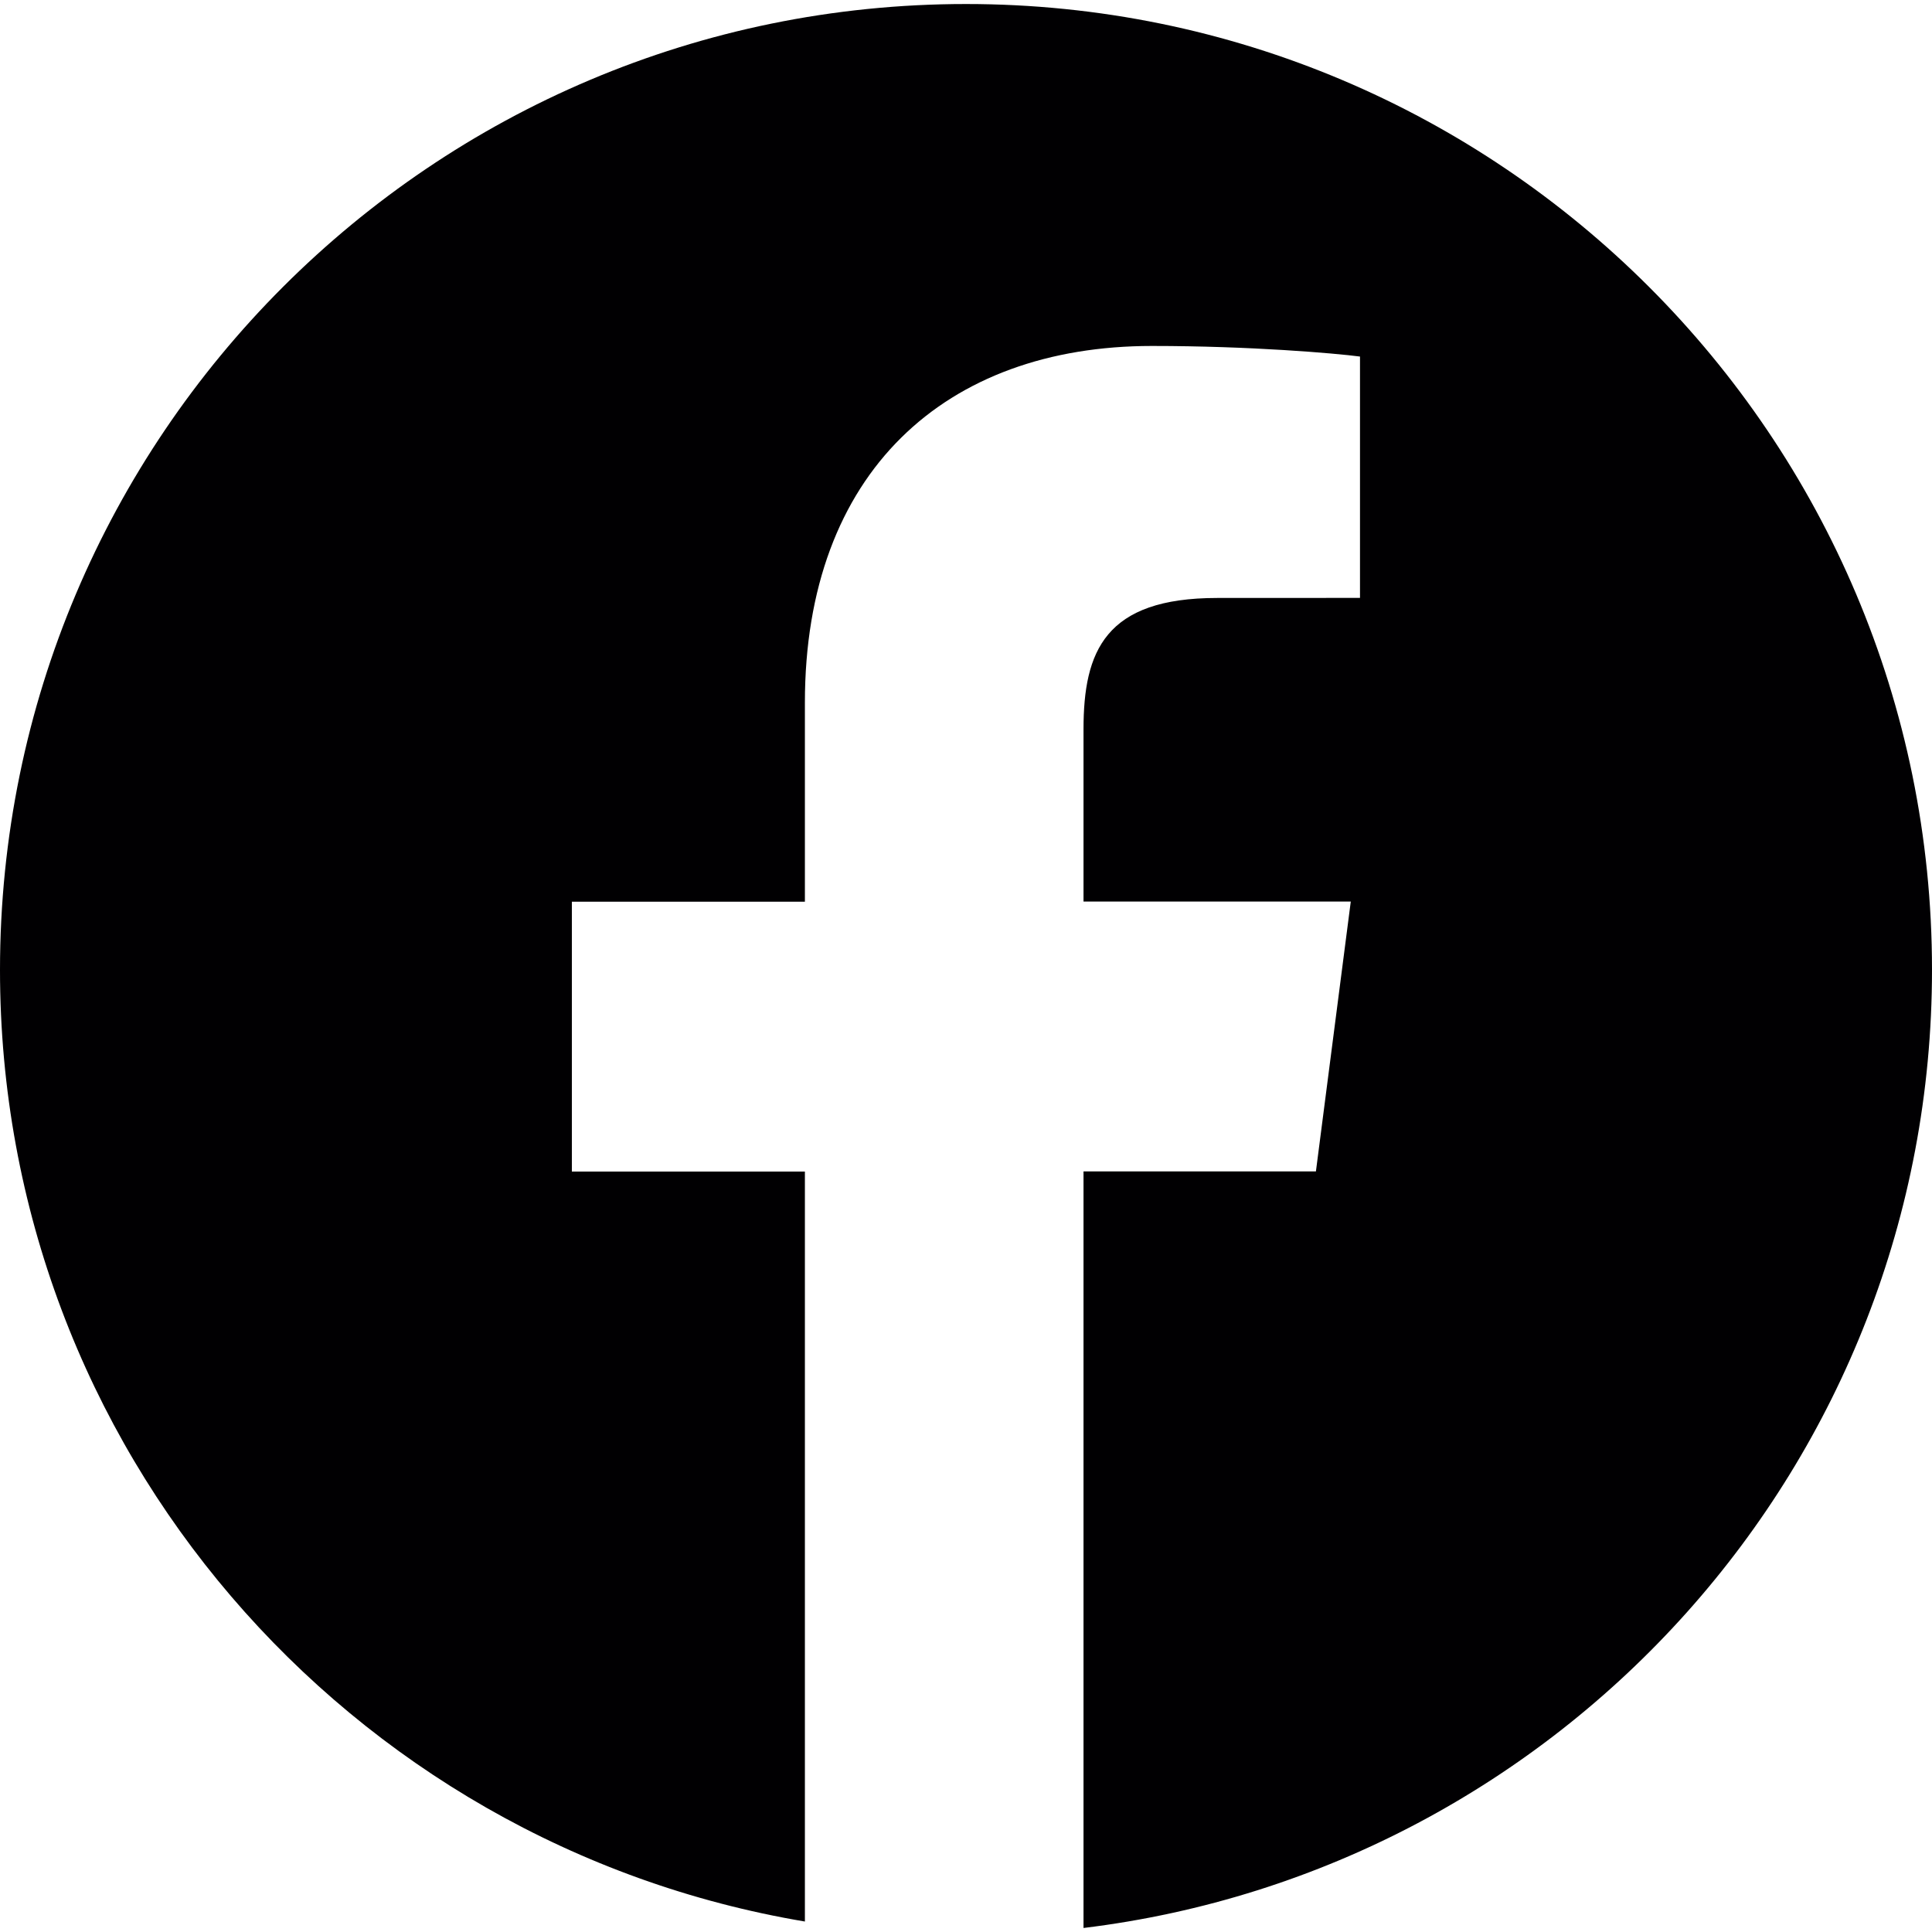
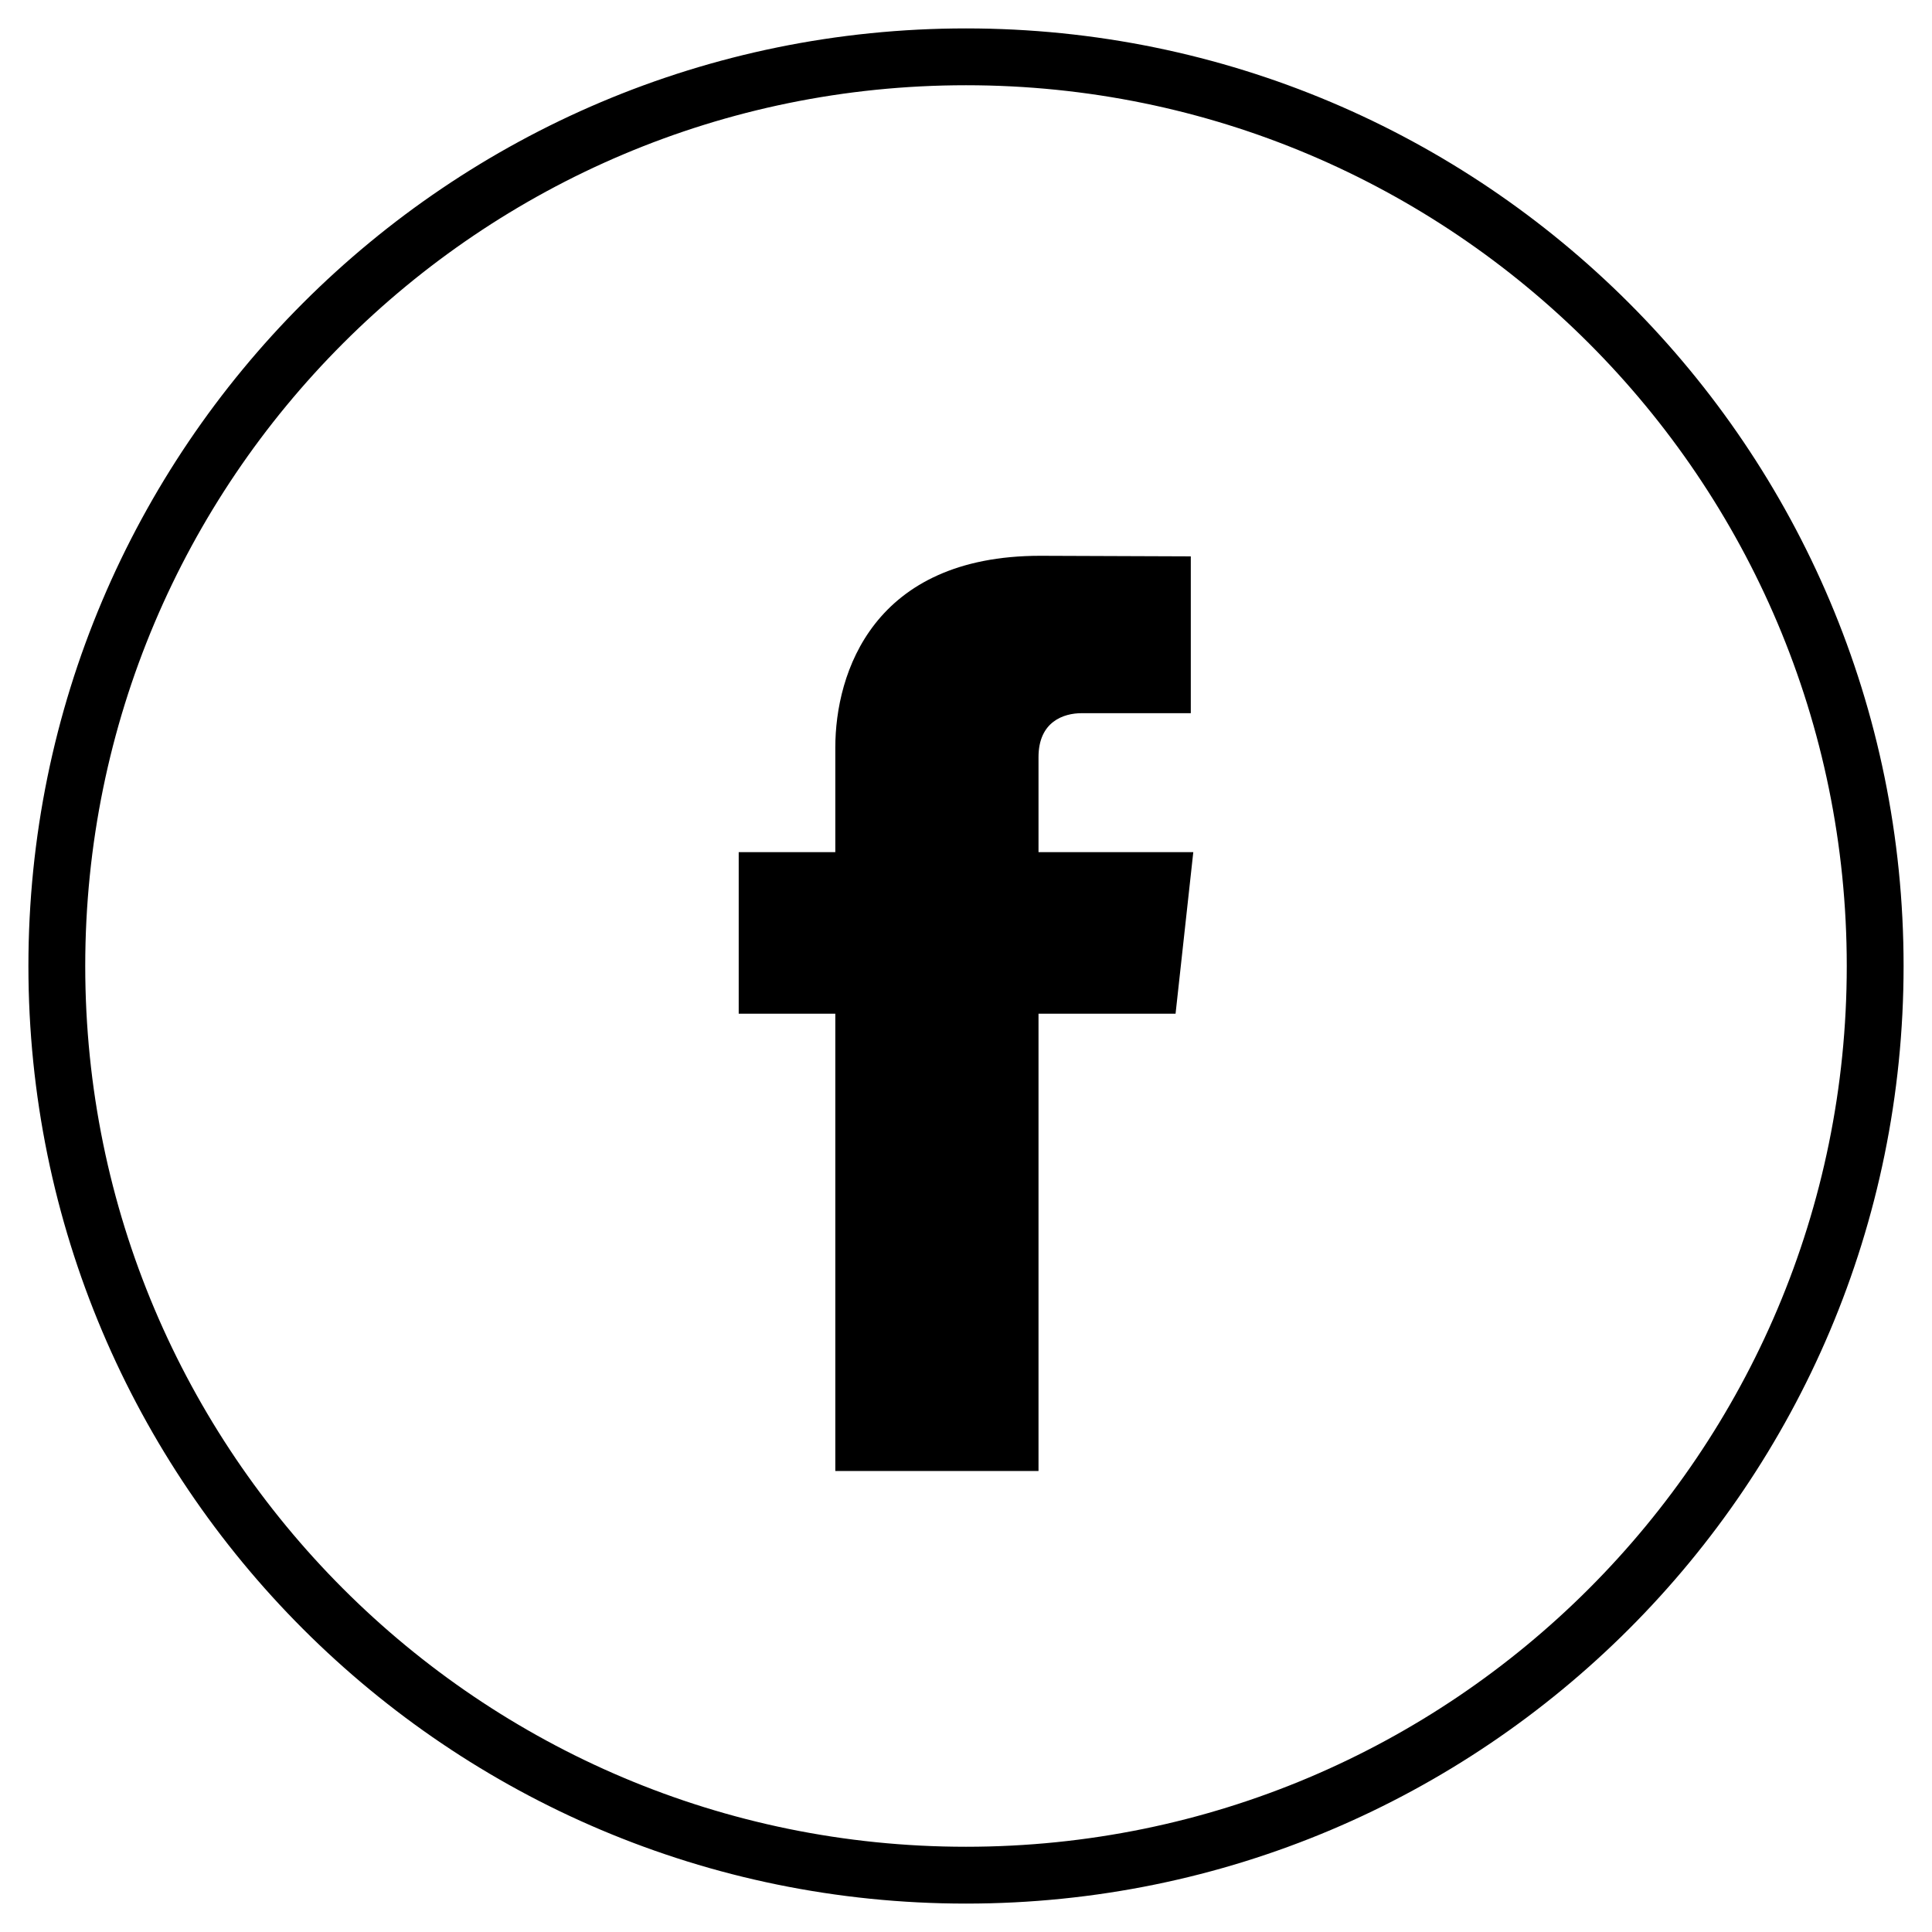
- <svg xmlns="http://www.w3.org/2000/svg" version="1.1" id="Capa_1" x="0px" y="0px" viewBox="0 0 167.657 167.657" style="enable-background:new 0 0 167.657 167.657;" xml:space="preserve">
-   <g>
-     <path style="fill:#010002;" d="M83.829,0.349C37.532,0.349,0,37.881,0,84.178c0,41.523,30.222,75.911,69.848,82.57v-65.081H49.626   v-23.42h20.222V60.978c0-20.037,12.238-30.956,30.115-30.956c8.562,0,15.92,0.638,18.056,0.919v20.944l-12.399,0.006   c-9.72,0-11.594,4.618-11.594,11.397v14.947h23.193l-3.025,23.42H94.026v65.653c41.476-5.048,73.631-40.312,73.631-83.154   C167.657,37.881,130.125,0.349,83.829,0.349z" />
-   </g>
-   <g>
- </g>
-   <g>
- </g>
-   <g>
- </g>
-   <g>
- </g>
-   <g>
- </g>
-   <g>
- </g>
-   <g>
- </g>
-   <g>
- </g>
-   <g>
- </g>
-   <g>
- </g>
-   <g>
- </g>
-   <g>
- </g>
-   <g>
- </g>
-   <g>
- </g>
-   <g>
- </g>
+ <svg xmlns="http://www.w3.org/2000/svg" width="34" height="34" viewBox="0 0 34 34" fill="none">
+   <path fill-rule="evenodd" clip-rule="evenodd" d="M17 33C25.837 33 33 25.837 33 17C33 8.163 25.837 1 17 1C8.163 1 1 8.163 1 17C1 25.837 8.163 33 17 33Z" stroke="black" />
+   <path d="M21 14.996H18.276V13.325C18.276 12.697 18.72 12.551 19.034 12.551C19.346 12.551 20.956 12.551 20.956 12.551V9.791L18.308 9.781C15.369 9.781 14.7 11.839 14.7 13.157V14.996H13V17.84H14.7C14.7 21.489 14.7 25.887 14.7 25.887H18.276C18.276 25.887 18.276 21.446 18.276 17.84H20.688L21 14.996Z" fill="black" />
</svg>
